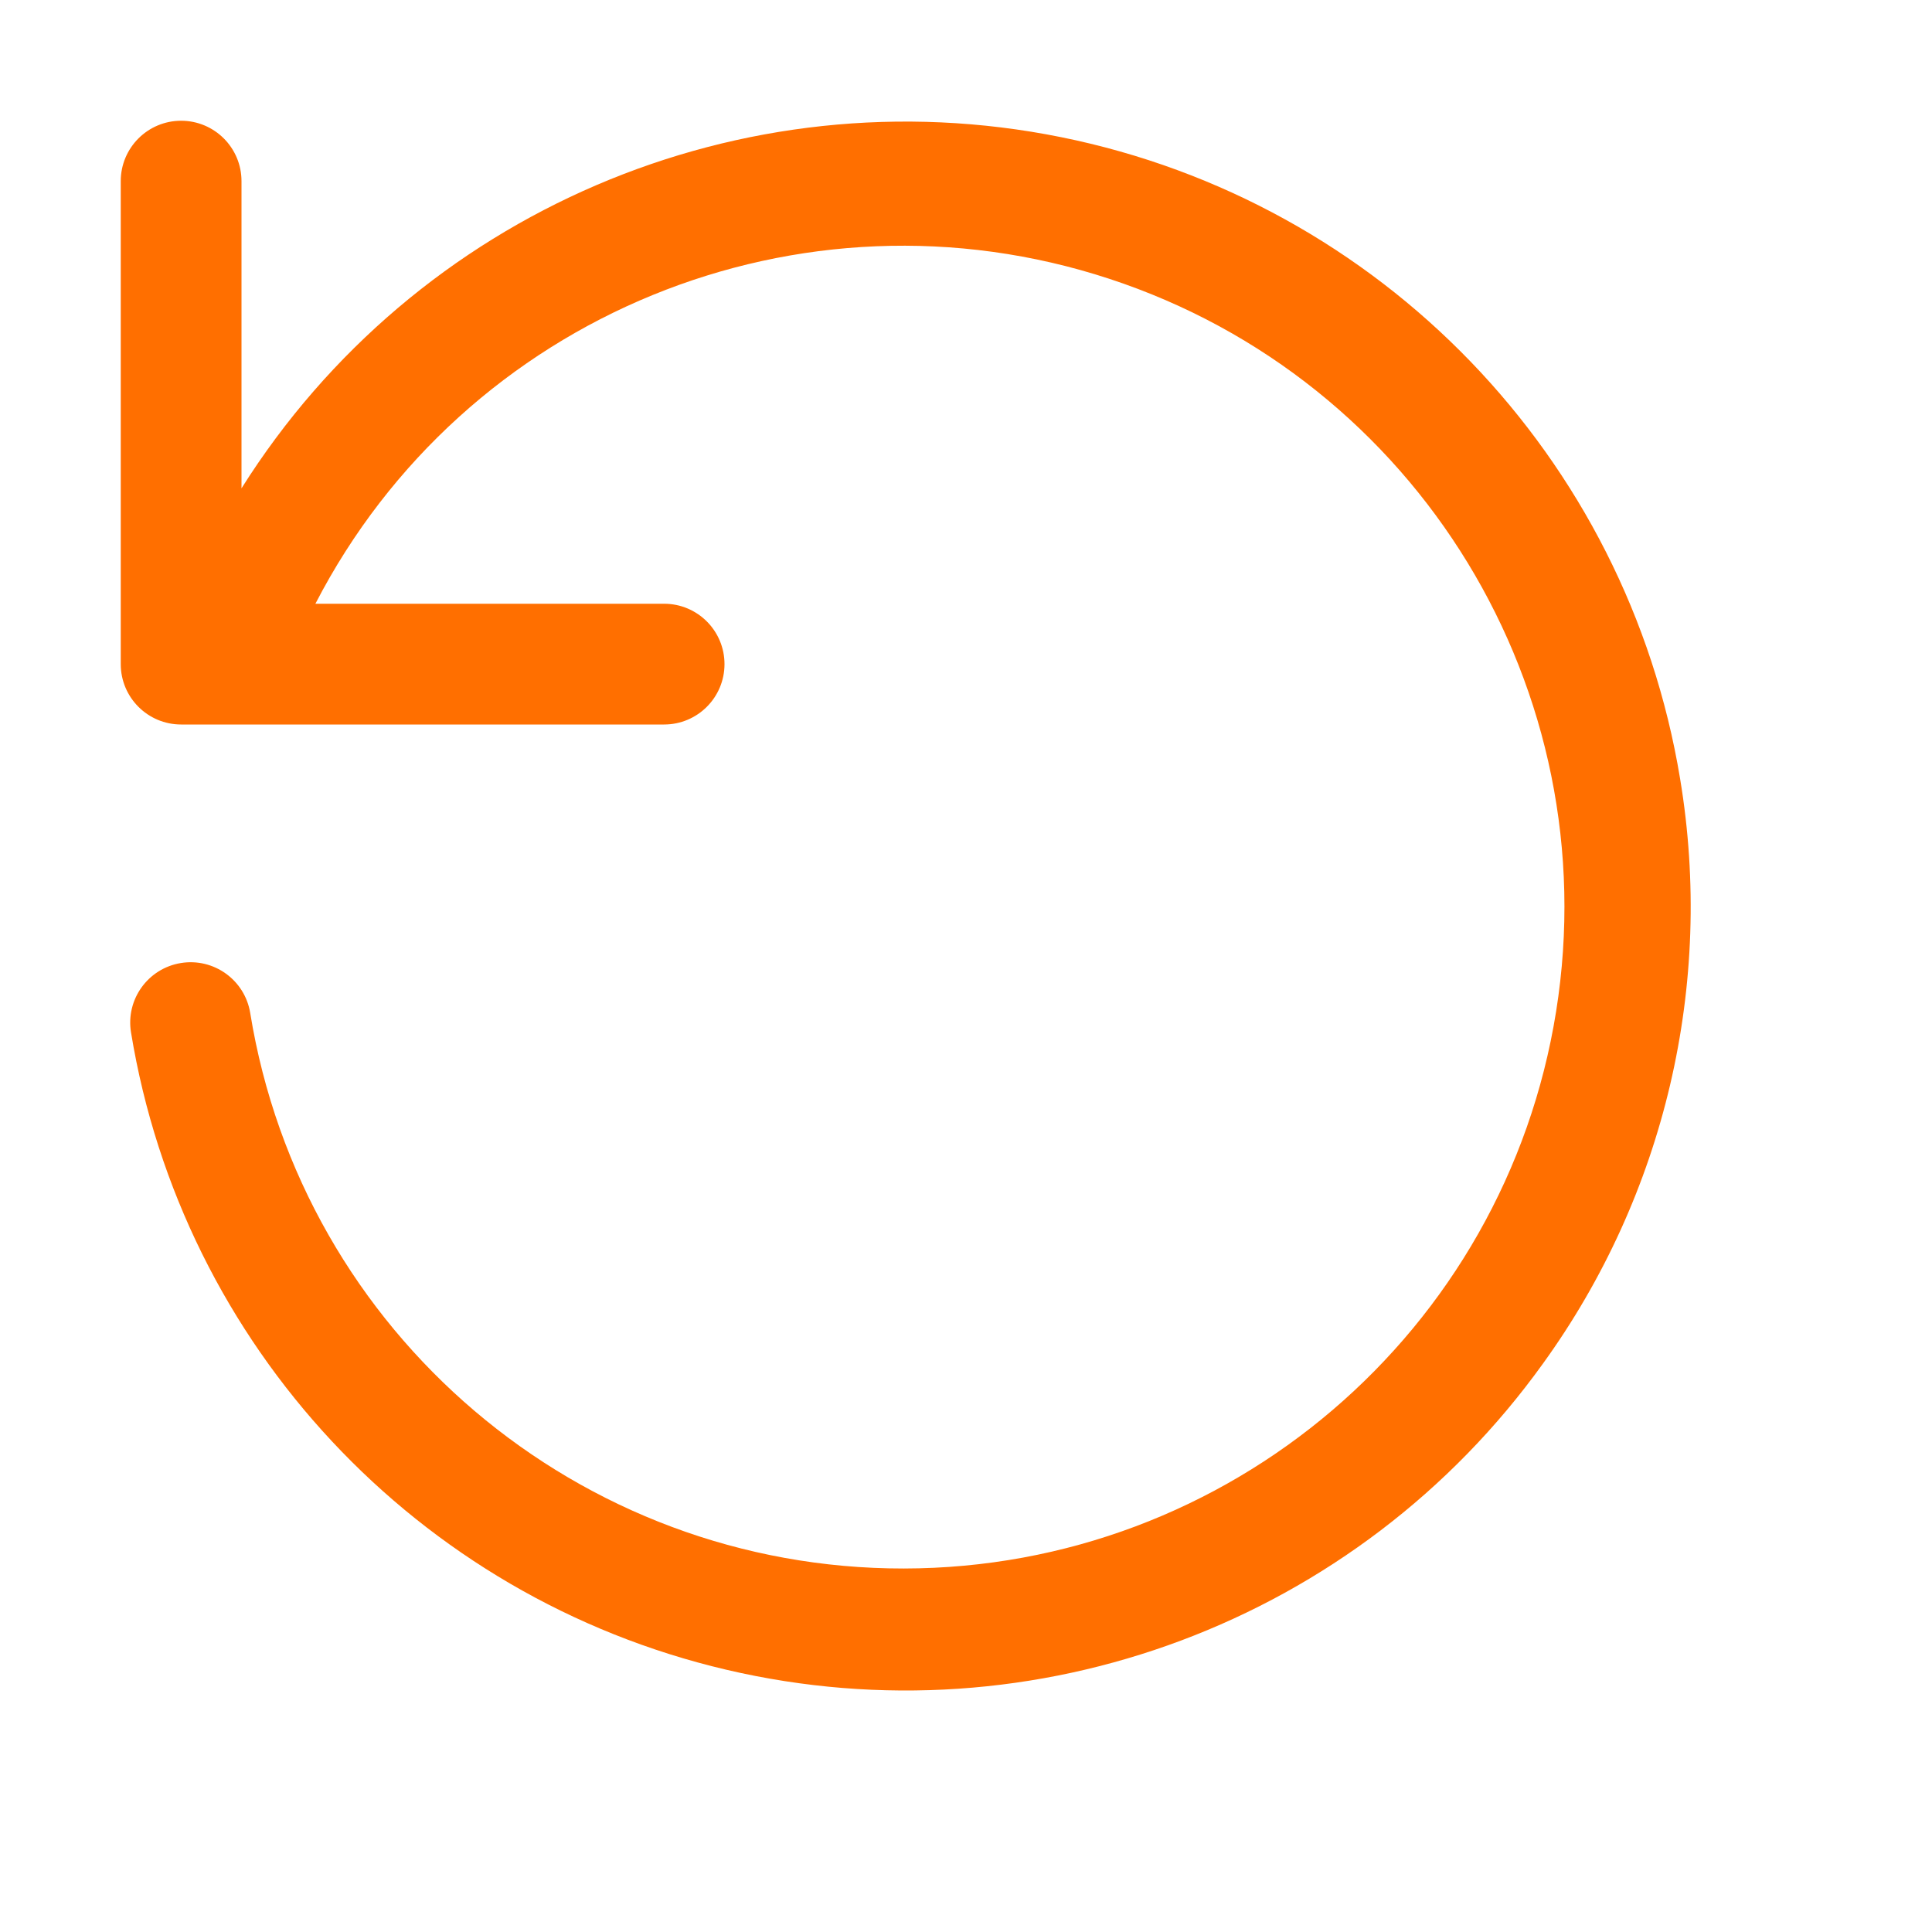
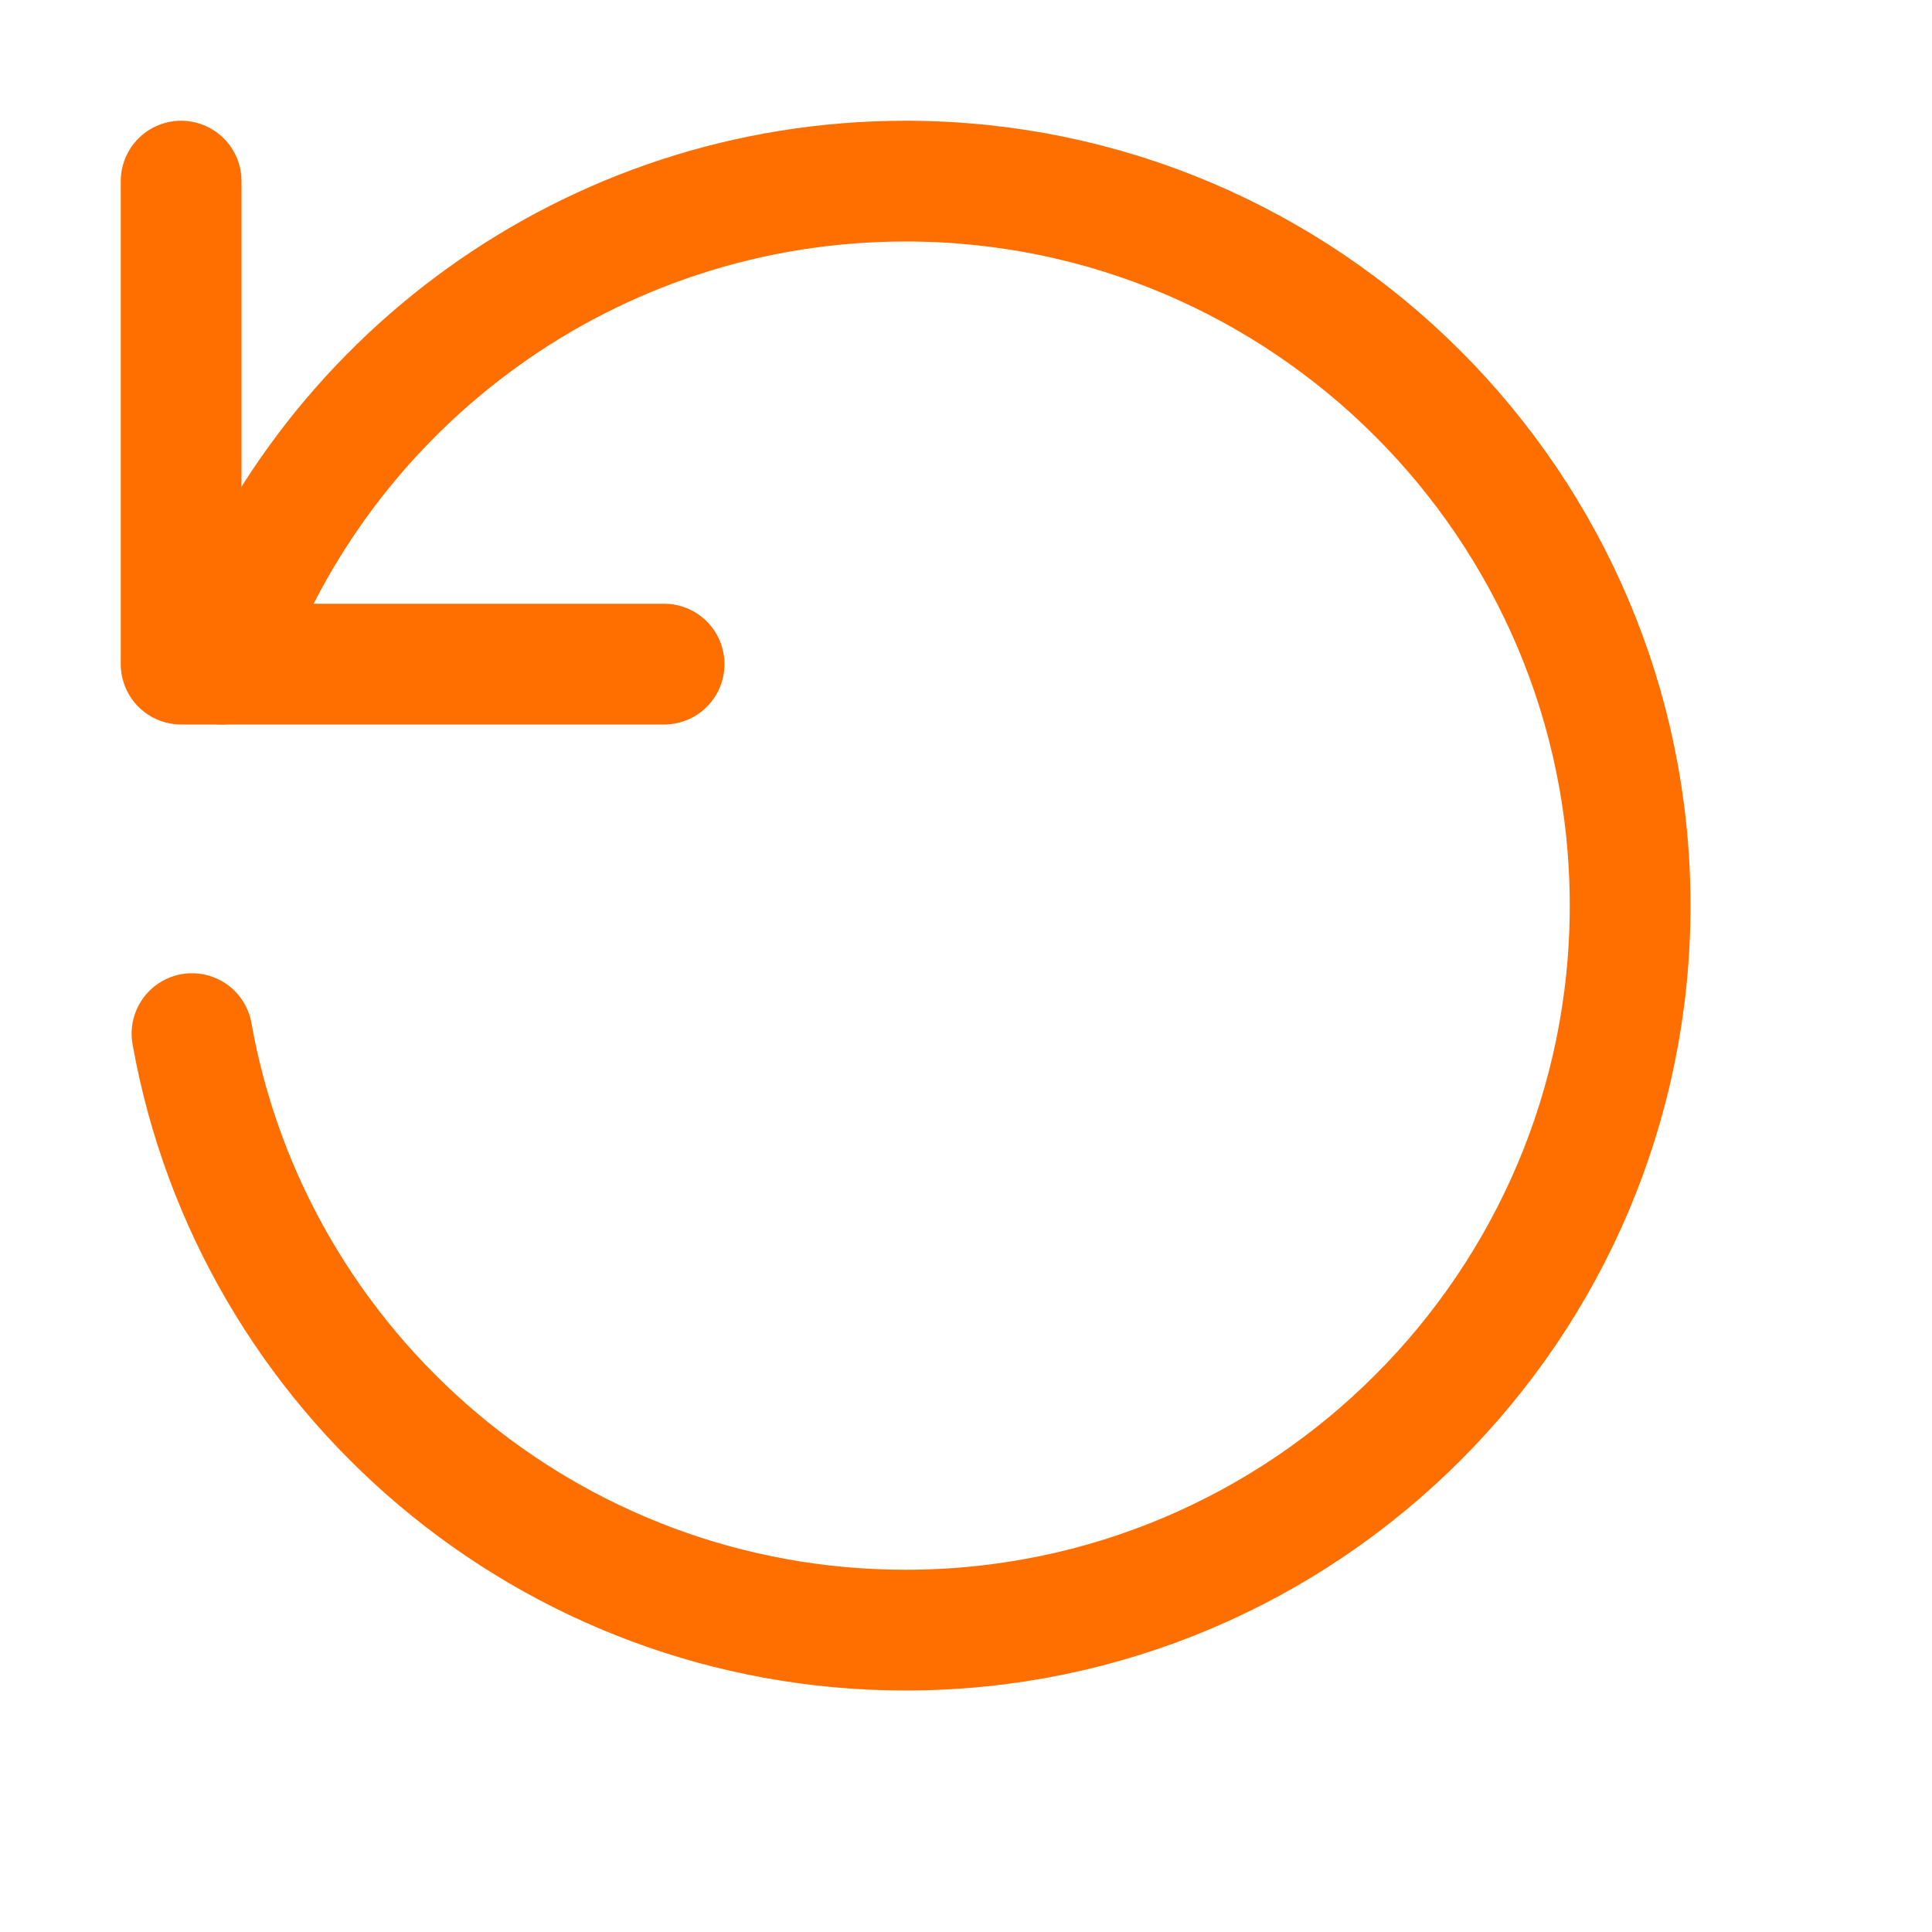
- <svg xmlns="http://www.w3.org/2000/svg" width="16" height="16" viewBox="0 0 16 16">
-   <path d="M13.914,6.45A6.5,6.5,0,0,0,2,4.044V1.5a.5.5,0,0,0-1,0v4a.5.5,0,0,0,.5.5h4a.5.5,0,0,0,0-1H2.612a5.477,5.477,0,1,1-.54,3.388.5.5,0,1,0-.987.162,6.5,6.5,0,0,0,11.693,2.743A6.459,6.459,0,0,0,13.914,6.45Z" style="fill:#ff6f00" />
+ <svg xmlns="http://www.w3.org/2000/svg" id="a" width="16" height="16" viewBox="0 0 16 16">
+   <polyline points="1.5 1.5 1.5 5.5 5.5 5.5" style="fill:none; stroke:#ff6f00; stroke-linecap:round; stroke-linejoin:round;" />
+   <path d="M1.84,5.5c.82-2.33,3.05-4,5.66-4,3.31,0,6,2.69,6,6s-2.69,6-6,6c-2.95,0-5.41-2.13-5.91-4.94" style="fill:none; stroke:#ff6f00; stroke-linecap:round; stroke-linejoin:round;" />
</svg>
